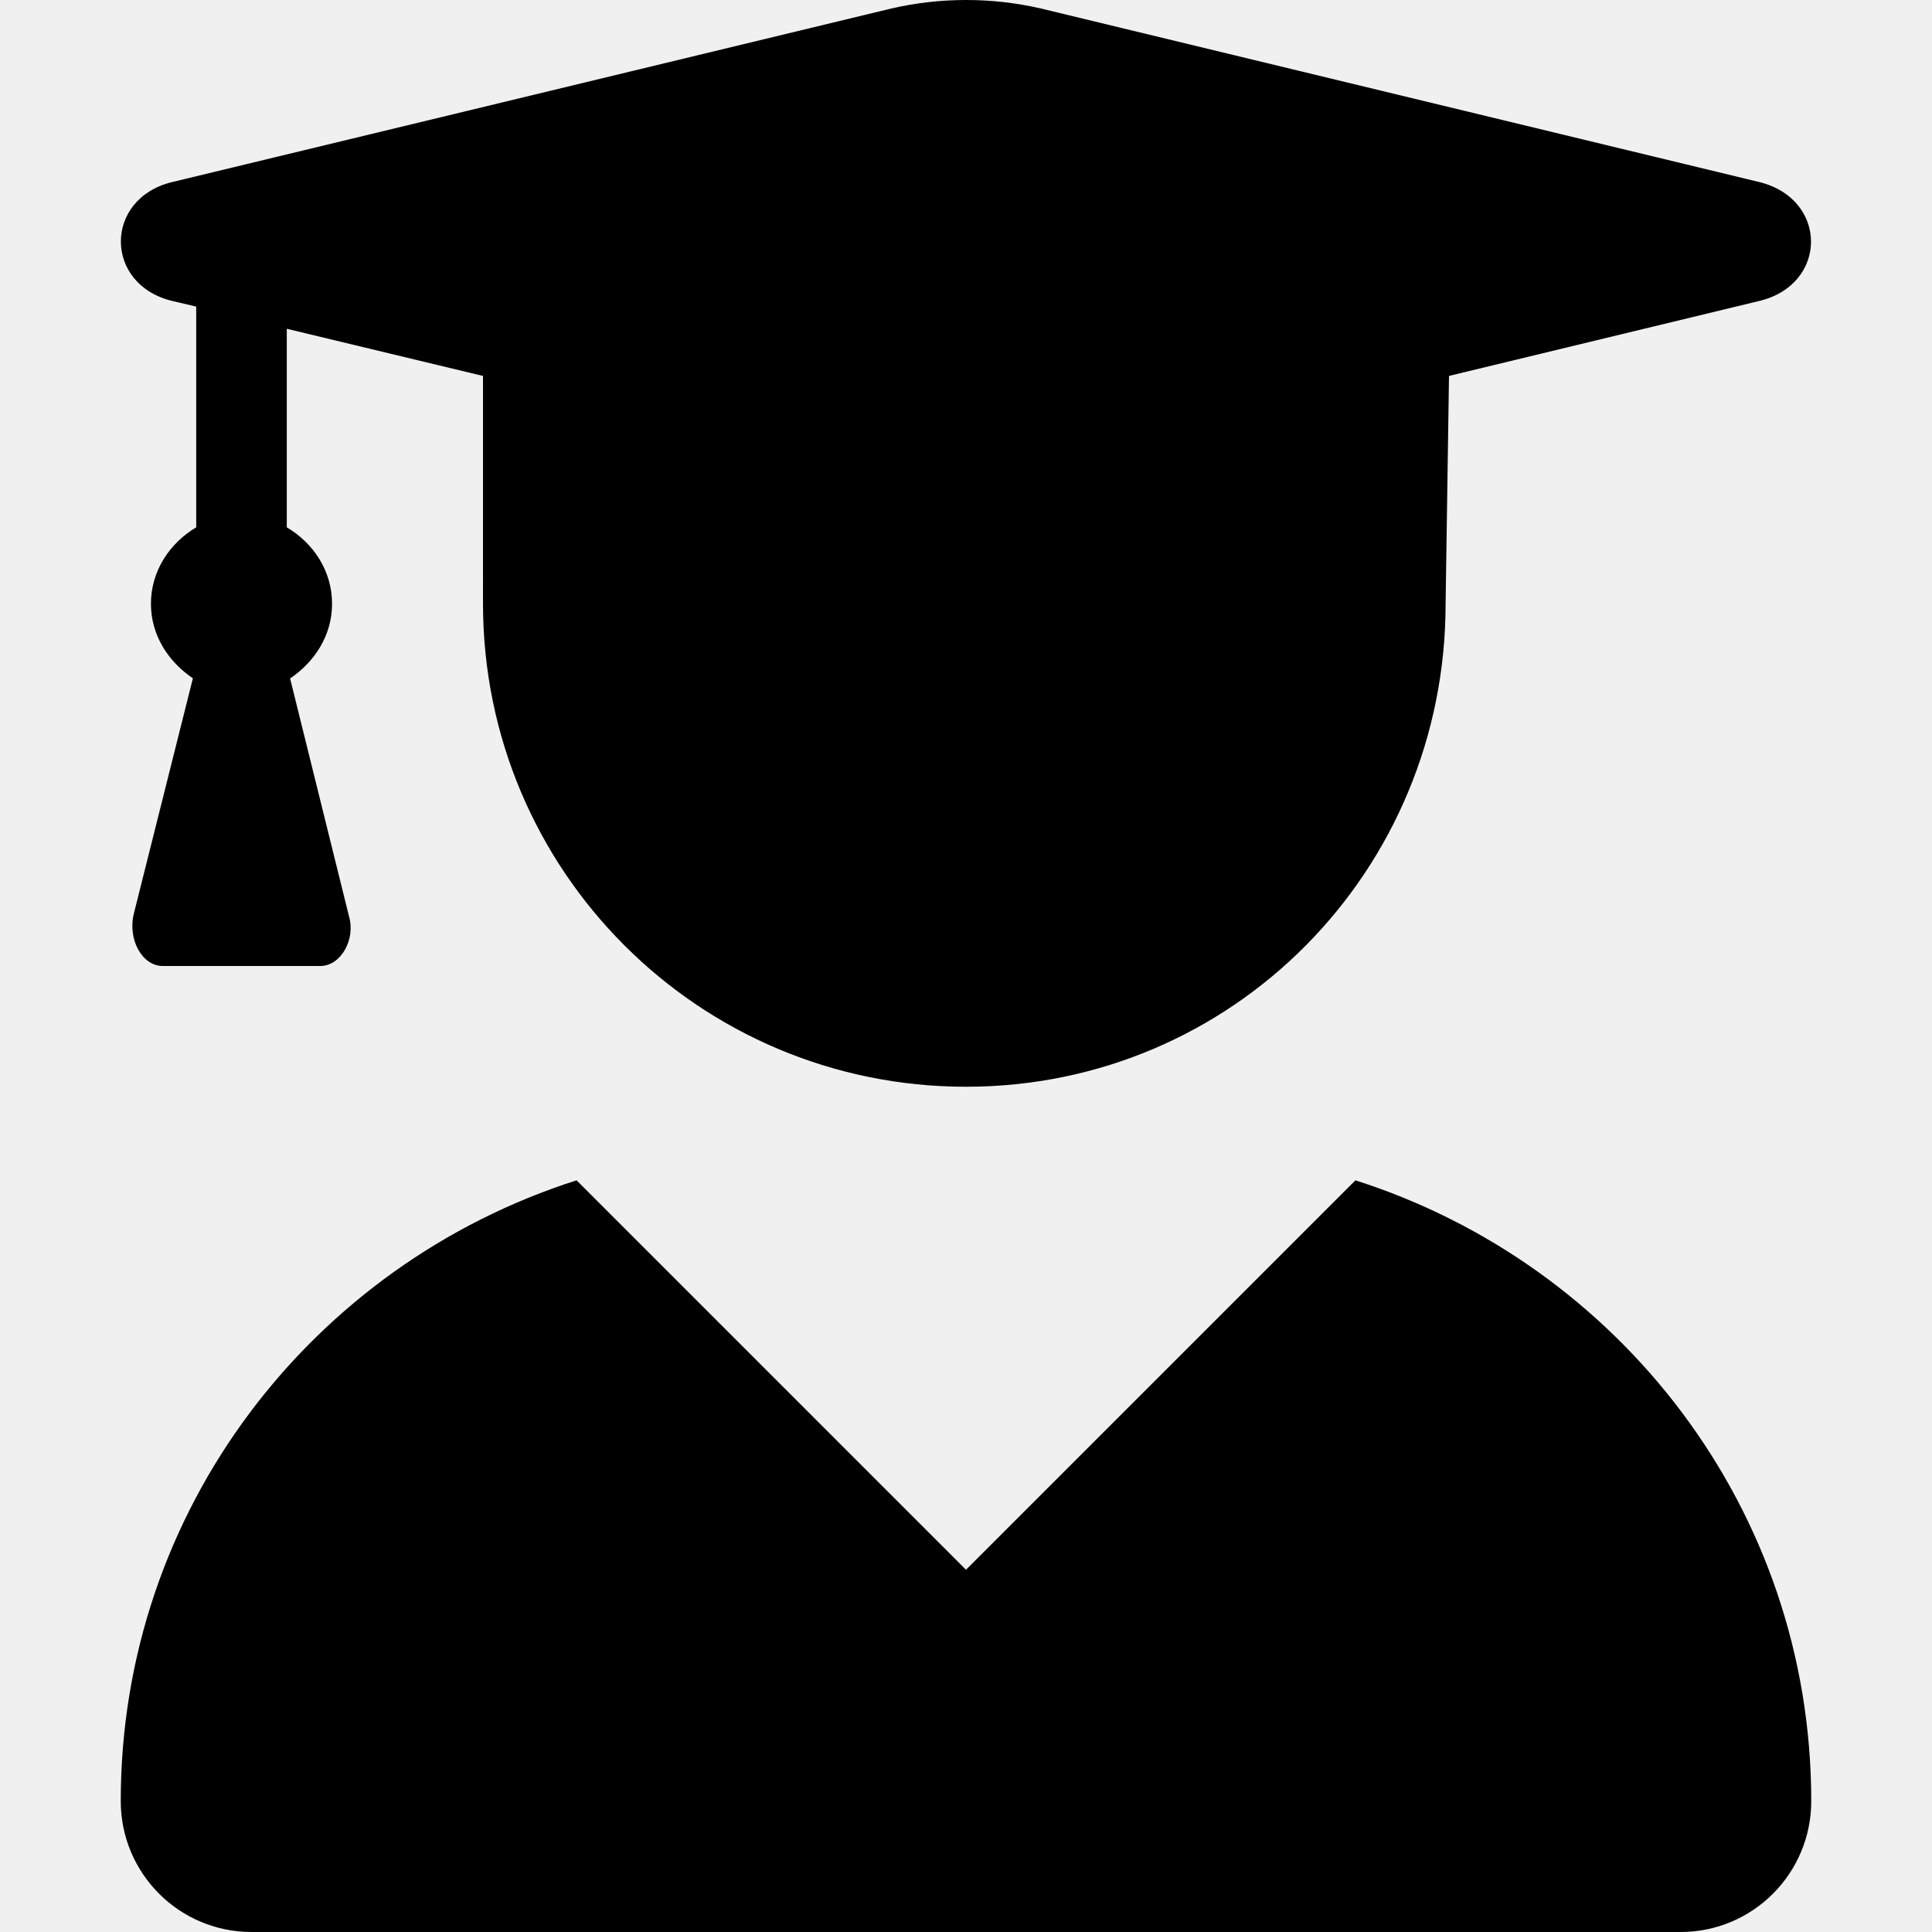
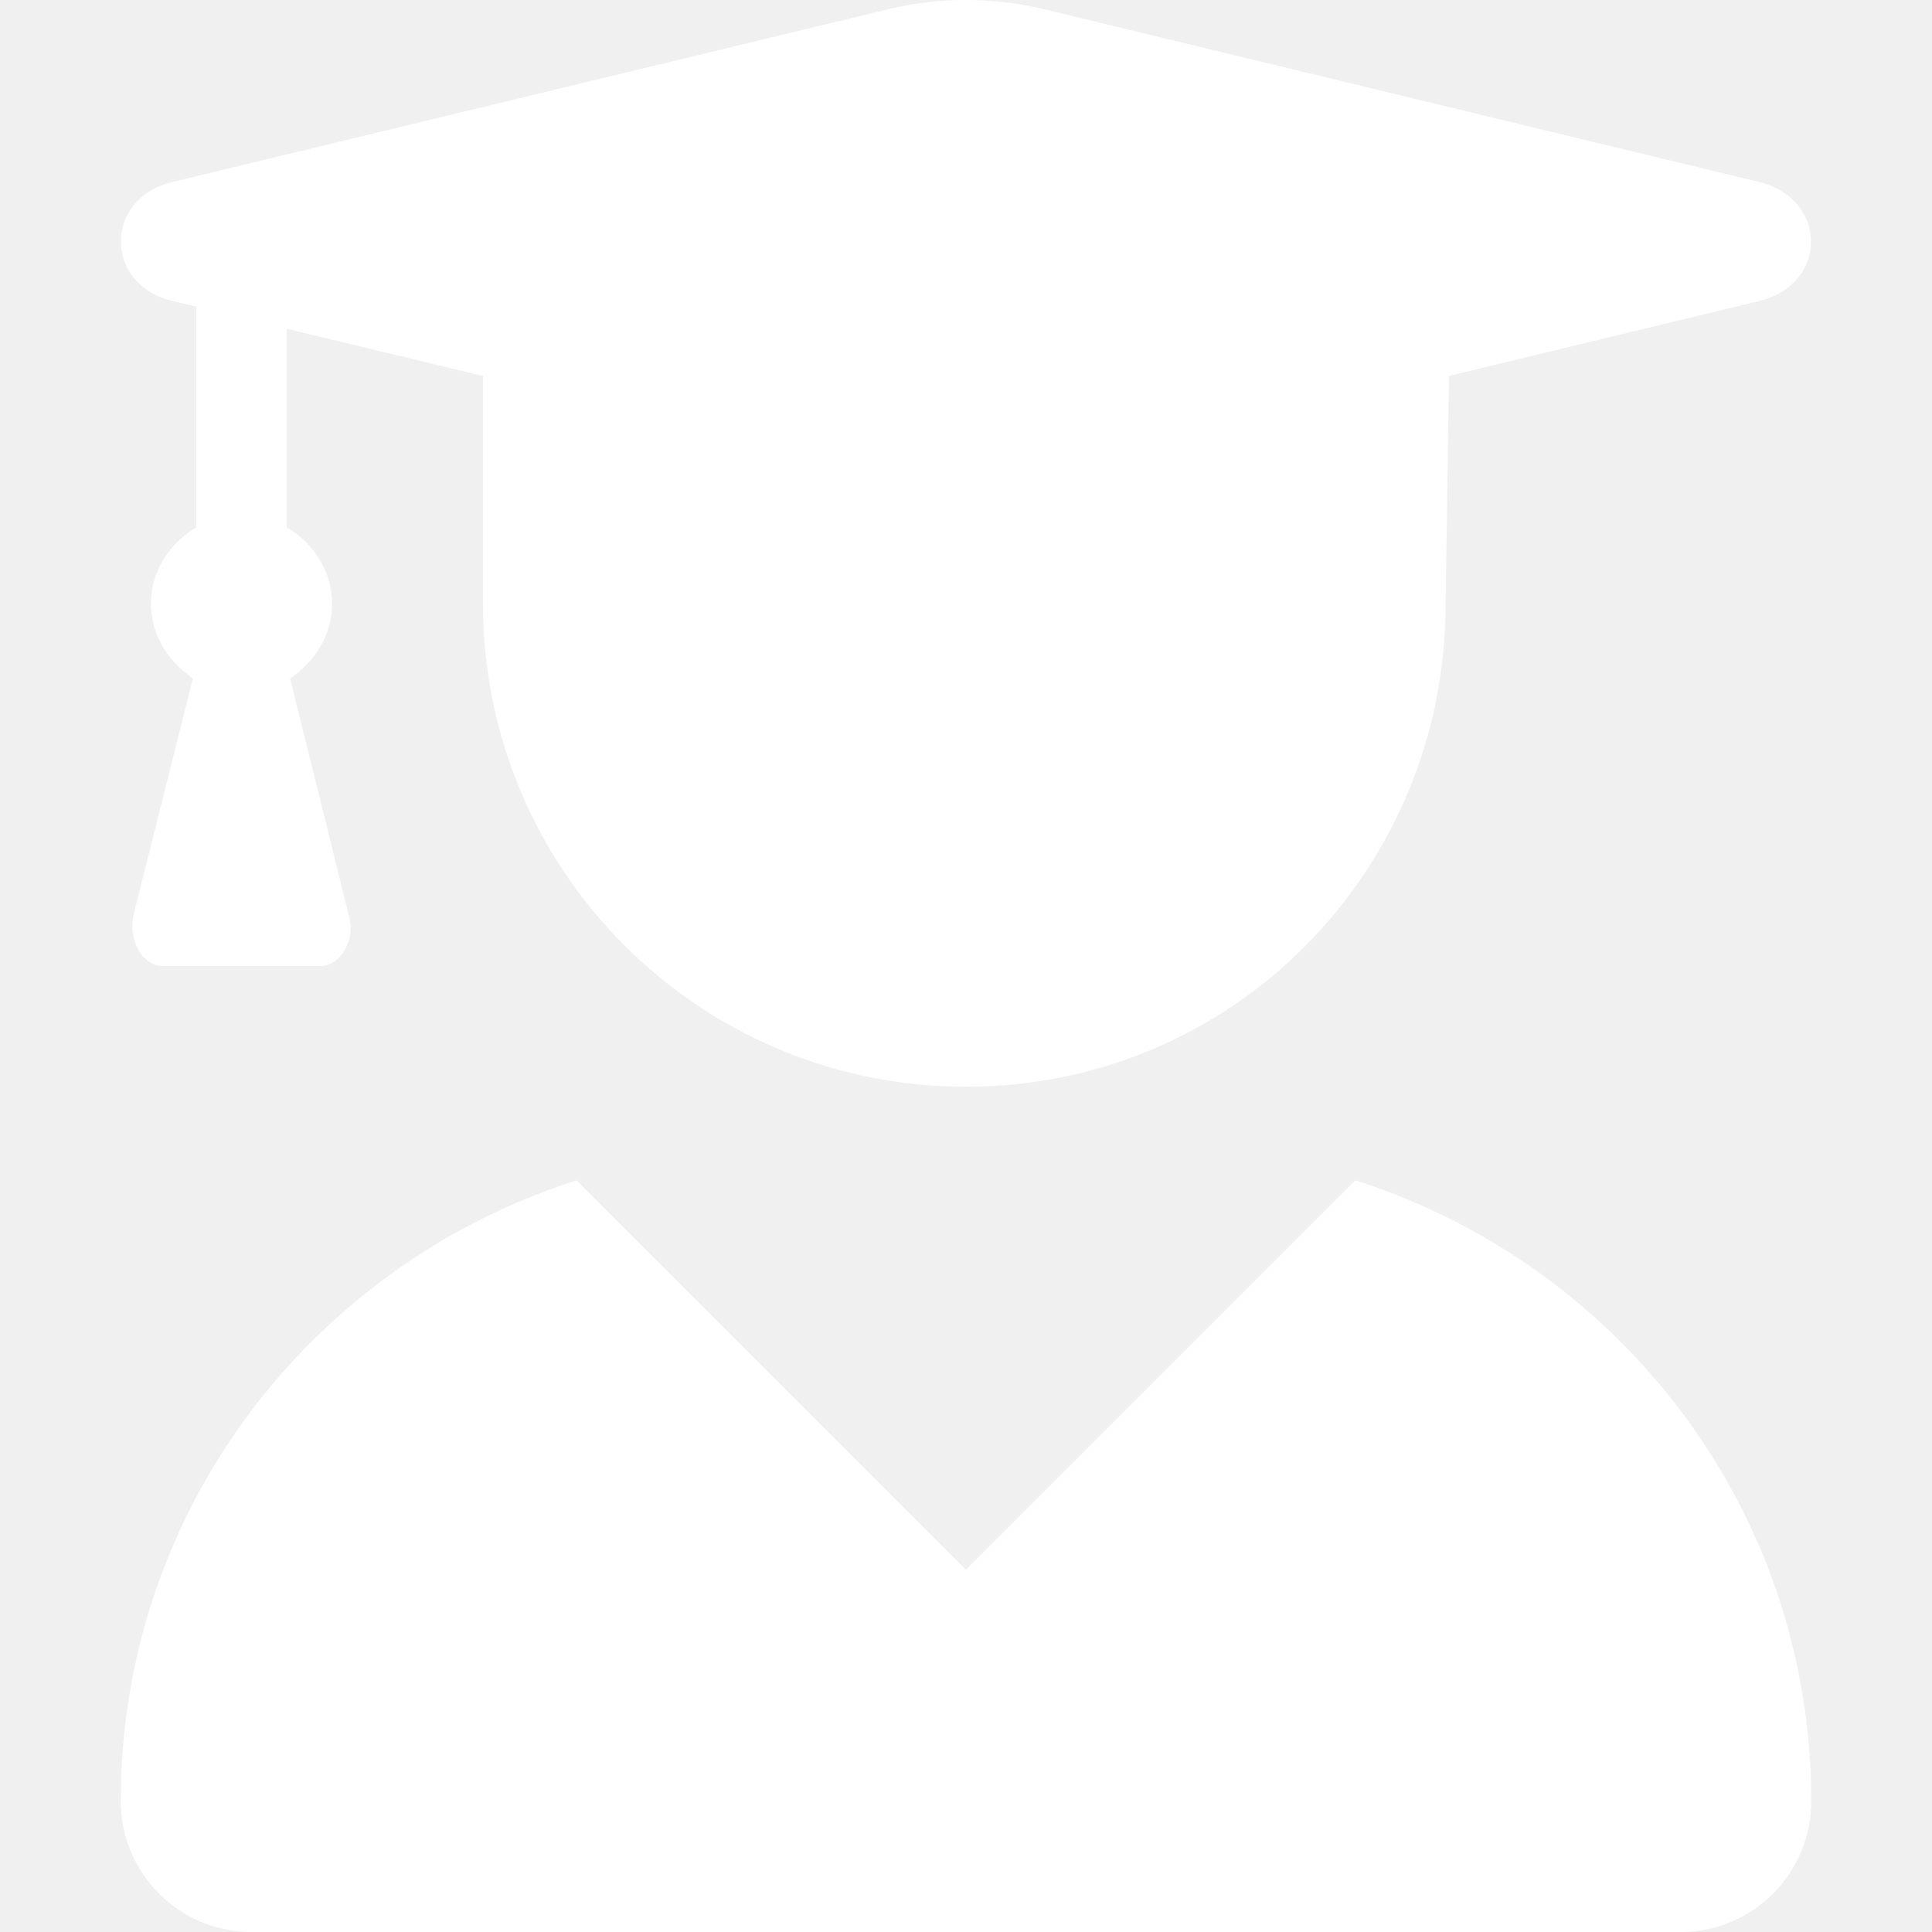
<svg xmlns="http://www.w3.org/2000/svg" viewBox="0 0 512 512">
-   <path d="M45.63 79.75L52 81.25v58.5C45 143.9 40 151.3 40 160c0 8.375 4.625 15.38 11.12 19.75L35.5 242C33.75 248.9 37.63 256 43.13 256h41.75c5.5 0 9.375-7.125 7.625-13.1L76.88 179.8C83.38 175.4 88 168.4 88 160c0-8.75-5-16.12-12-20.25V87.13L128 99.63l.001 60.37c0 70.75 57.25 128 128 128s127.1-57.25 127.1-128L384 99.62l82.25-19.87c18.25-4.375 18.25-27 0-31.5l-190.4-46c-13-3-26.62-3-39.63 0l-190.6 46C27.5 52.63 27.5 75.38 45.63 79.75zM359.2 312.8l-103.2 103.2l-103.2-103.2c-69.93 22.3-120.8 87.2-120.8 164.5C32 496.5 47.53 512 66.67 512h378.7C464.5 512 480 496.5 480 477.3C480 400 429.1 335.1 359.2 312.8z" />
+   <path fill="#FFFFFF" d="M45.63 79.75L52 81.25v58.5C45 143.9 40 151.3 40 160c0 8.375 4.625 15.38 11.12 19.75L35.5 242C33.75 248.9 37.63 256 43.13 256h41.75c5.5 0 9.375-7.125 7.625-13.1L76.88 179.8C83.38 175.4 88 168.4 88 160c0-8.75-5-16.12-12-20.25V87.13L128 99.63l.001 60.37c0 70.75 57.25 128 128 128s127.1-57.25 127.1-128L384 99.62l82.25-19.87c18.25-4.375 18.25-27 0-31.5l-190.4-46c-13-3-26.62-3-39.63 0l-190.6 46C27.5 52.63 27.5 75.38 45.63 79.75zM359.2 312.8l-103.2 103.2l-103.2-103.2c-69.93 22.3-120.8 87.2-120.8 164.5C32 496.5 47.53 512 66.67 512h378.7C464.5 512 480 496.5 480 477.3C480 400 429.1 335.1 359.2 312.8z" />
</svg>
